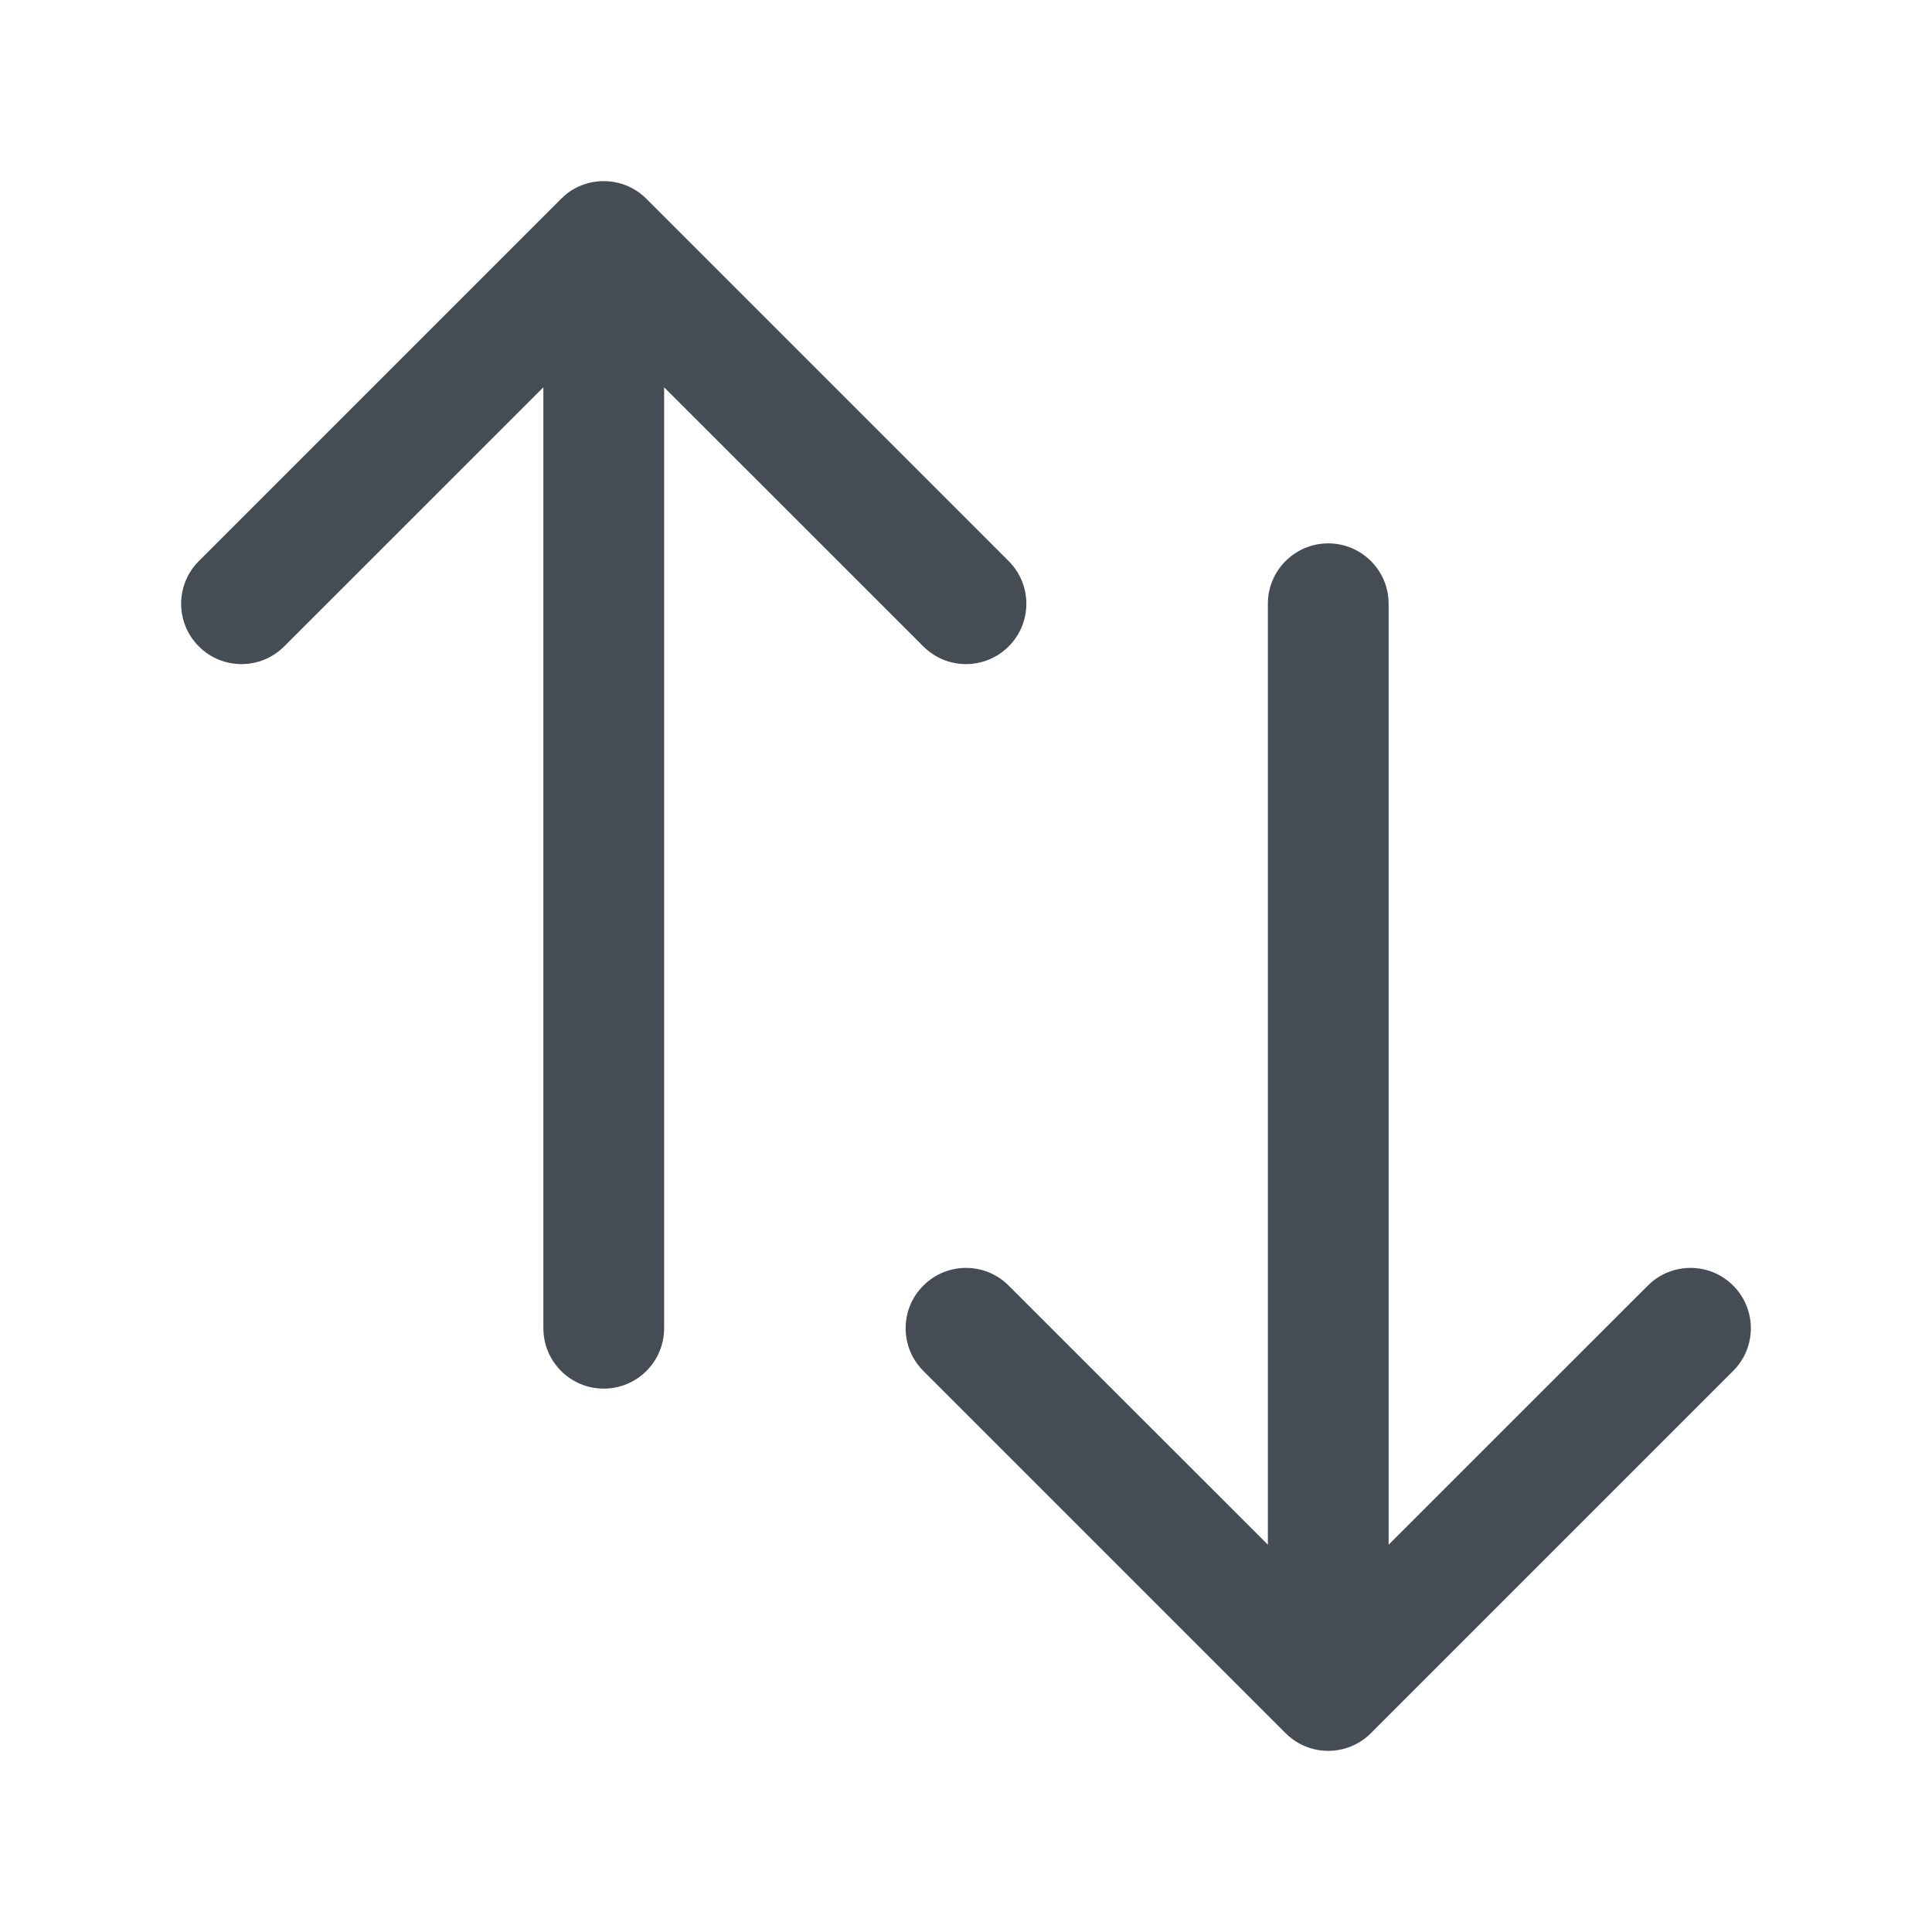
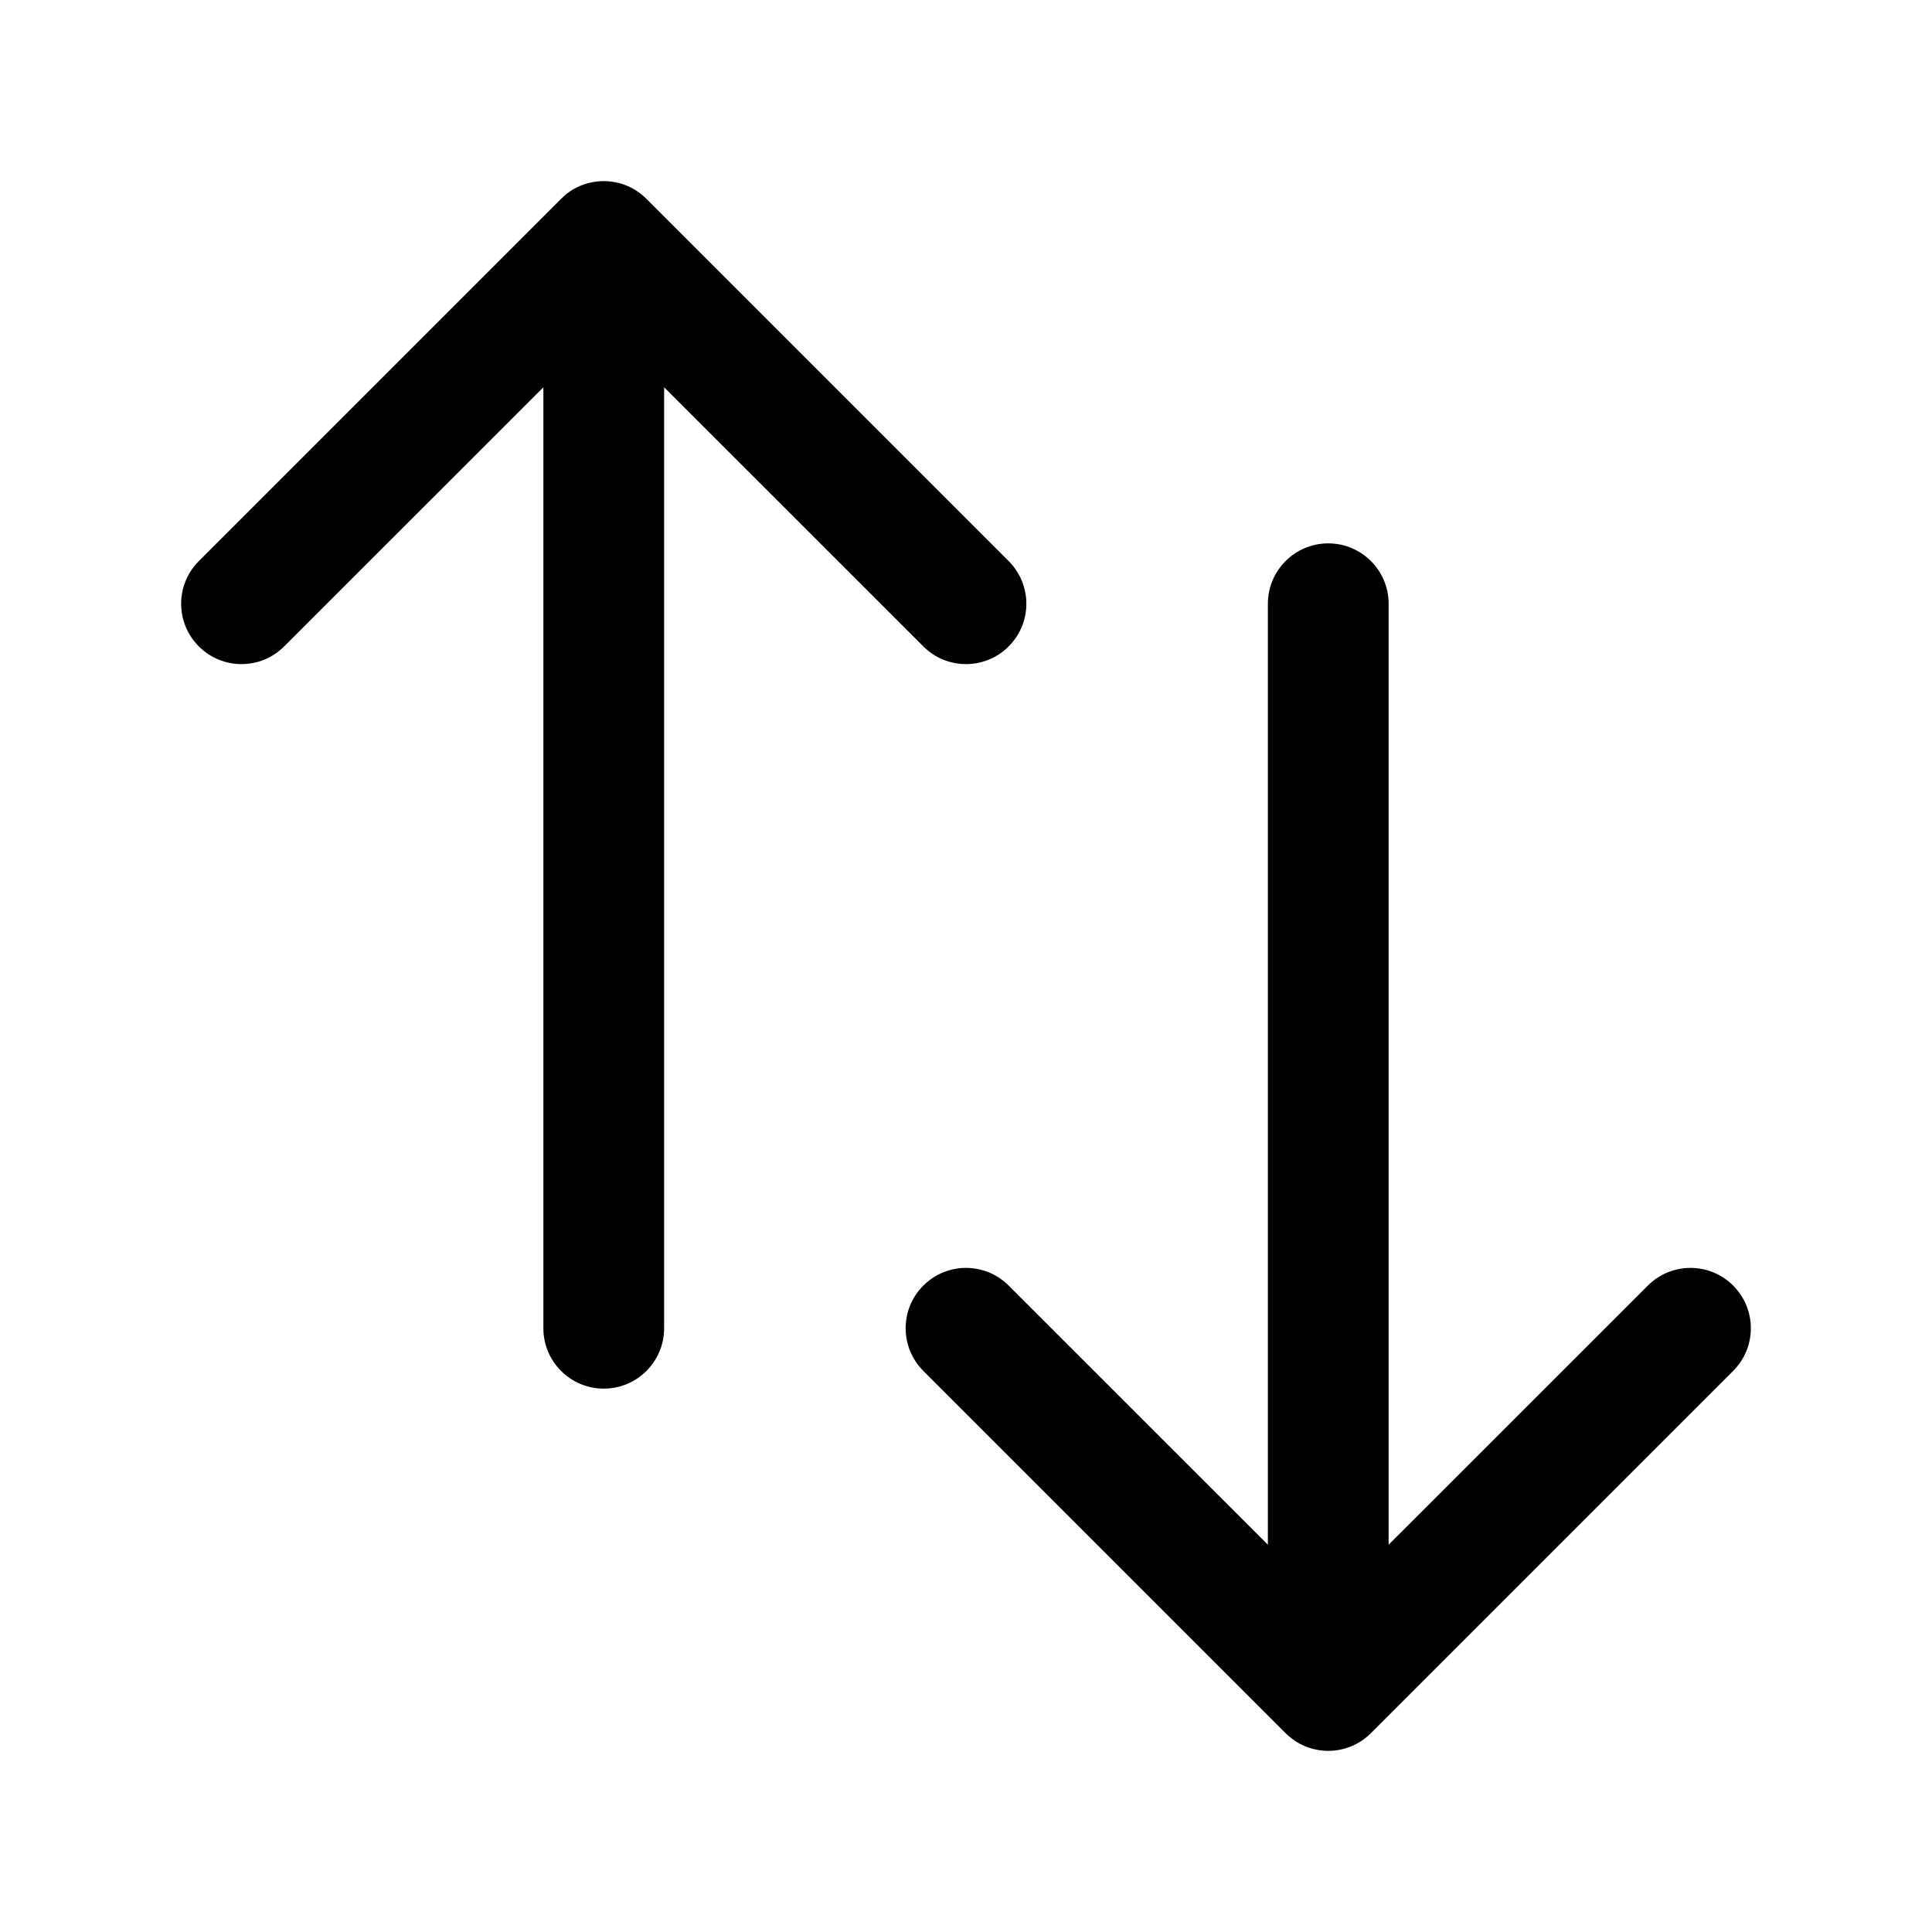
- <svg xmlns="http://www.w3.org/2000/svg" width="24" height="24" viewBox="0 0 24 24" fill="none">
-   <path d="M15.75 7.5C15.75 7.086 16.086 6.75 16.5 6.75C16.914 6.75 17.25 7.086 17.25 7.5V19.189L20.47 15.97C20.763 15.677 21.237 15.677 21.53 15.97C21.823 16.263 21.823 16.737 21.53 17.03L17.03 21.53C16.737 21.823 16.263 21.823 15.97 21.53L11.47 17.03C11.177 16.737 11.177 16.263 11.47 15.97C11.763 15.677 12.237 15.677 12.53 15.97L15.75 19.189V7.5ZM6.75 16.5V4.811L3.53 8.03C3.237 8.323 2.763 8.323 2.47 8.03C2.177 7.737 2.177 7.263 2.47 6.97L6.97 2.47L7.026 2.418C7.321 2.178 7.756 2.195 8.03 2.47L12.53 6.97C12.823 7.263 12.823 7.737 12.53 8.03C12.237 8.323 11.763 8.323 11.47 8.03L8.25 4.811V16.5C8.25 16.914 7.914 17.25 7.5 17.25C7.086 17.25 6.75 16.914 6.75 16.5Z" fill="#464C53" />
+ <svg xmlns="http://www.w3.org/2000/svg" viewBox="0 0 24 24" fill="none">
+   <path d="M15.75 7.5C15.75 7.086 16.086 6.75 16.5 6.75C16.914 6.75 17.25 7.086 17.25 7.5V19.189L20.47 15.97C20.763 15.677 21.237 15.677 21.53 15.97C21.823 16.263 21.823 16.737 21.53 17.03L17.03 21.53C16.737 21.823 16.263 21.823 15.97 21.53L11.47 17.03C11.177 16.737 11.177 16.263 11.47 15.97C11.763 15.677 12.237 15.677 12.53 15.97L15.75 19.189V7.5ZM6.75 16.5V4.811L3.53 8.03C3.237 8.323 2.763 8.323 2.47 8.03C2.177 7.737 2.177 7.263 2.47 6.97L6.97 2.47L7.026 2.418C7.321 2.178 7.756 2.195 8.03 2.47L12.53 6.97C12.823 7.263 12.823 7.737 12.53 8.03C12.237 8.323 11.763 8.323 11.47 8.03L8.25 4.811V16.5C8.25 16.914 7.914 17.25 7.5 17.25C7.086 17.25 6.75 16.914 6.75 16.5Z" fill="currentColor" />
</svg>
